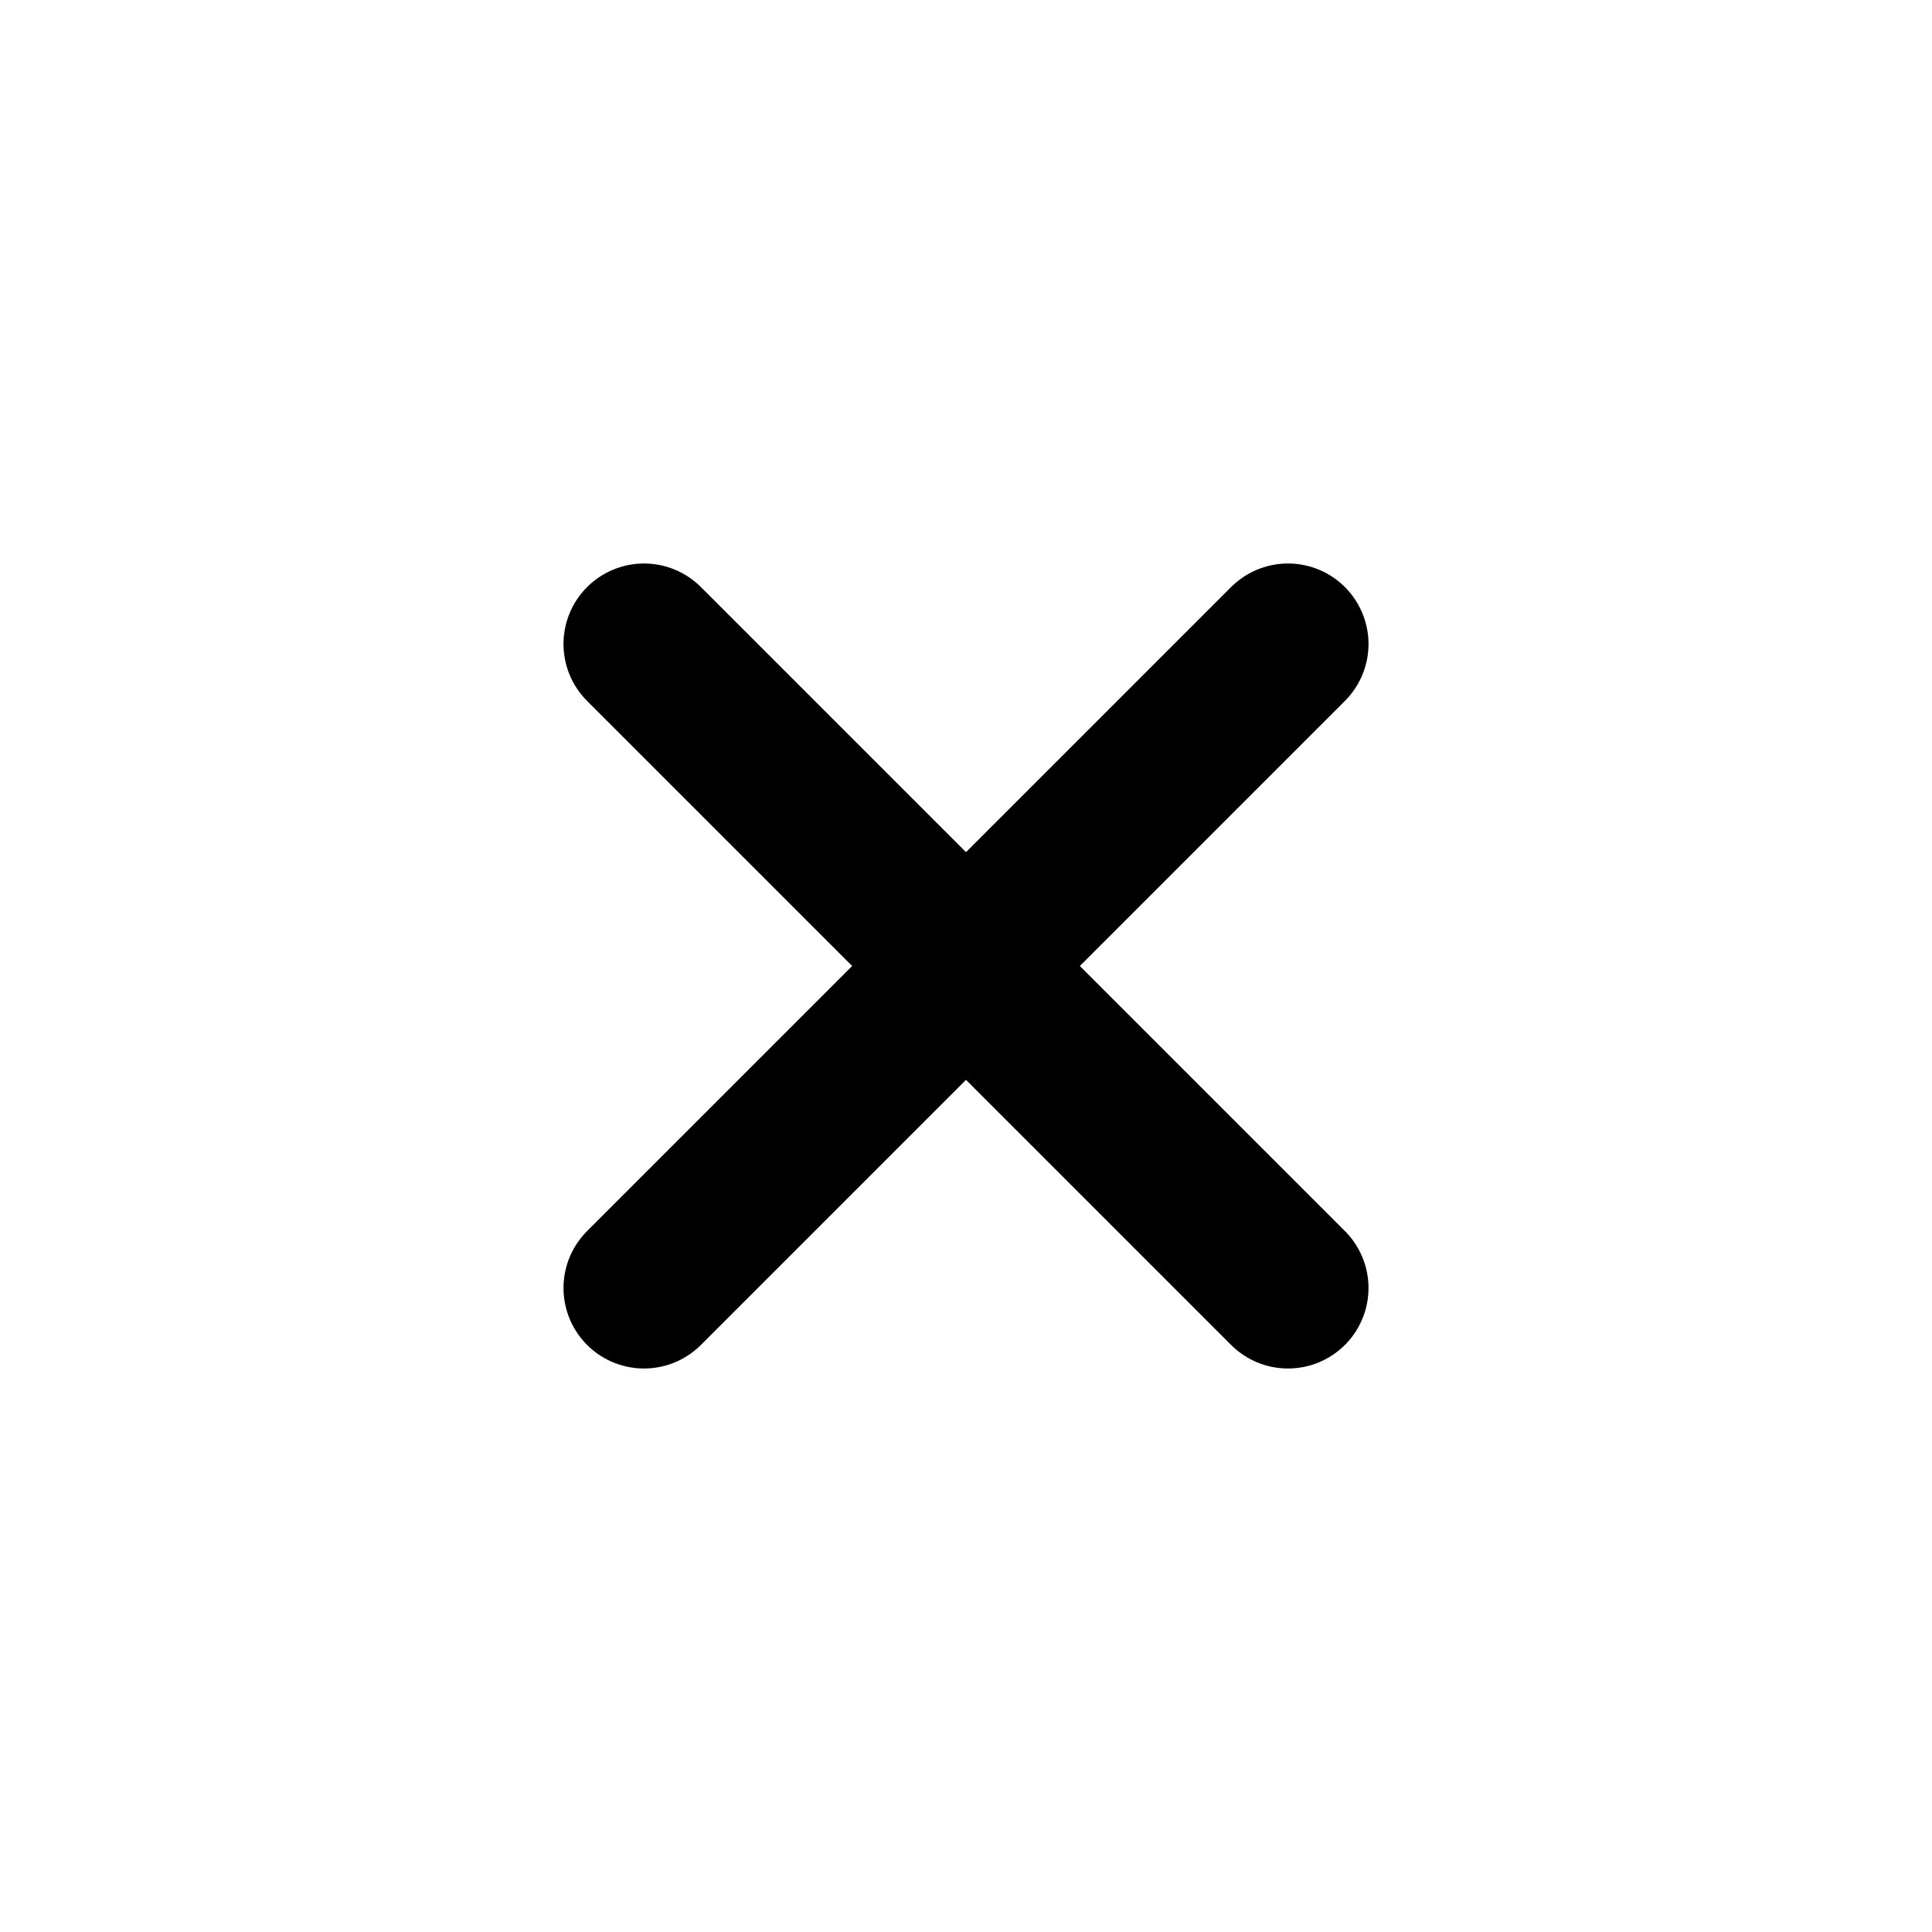
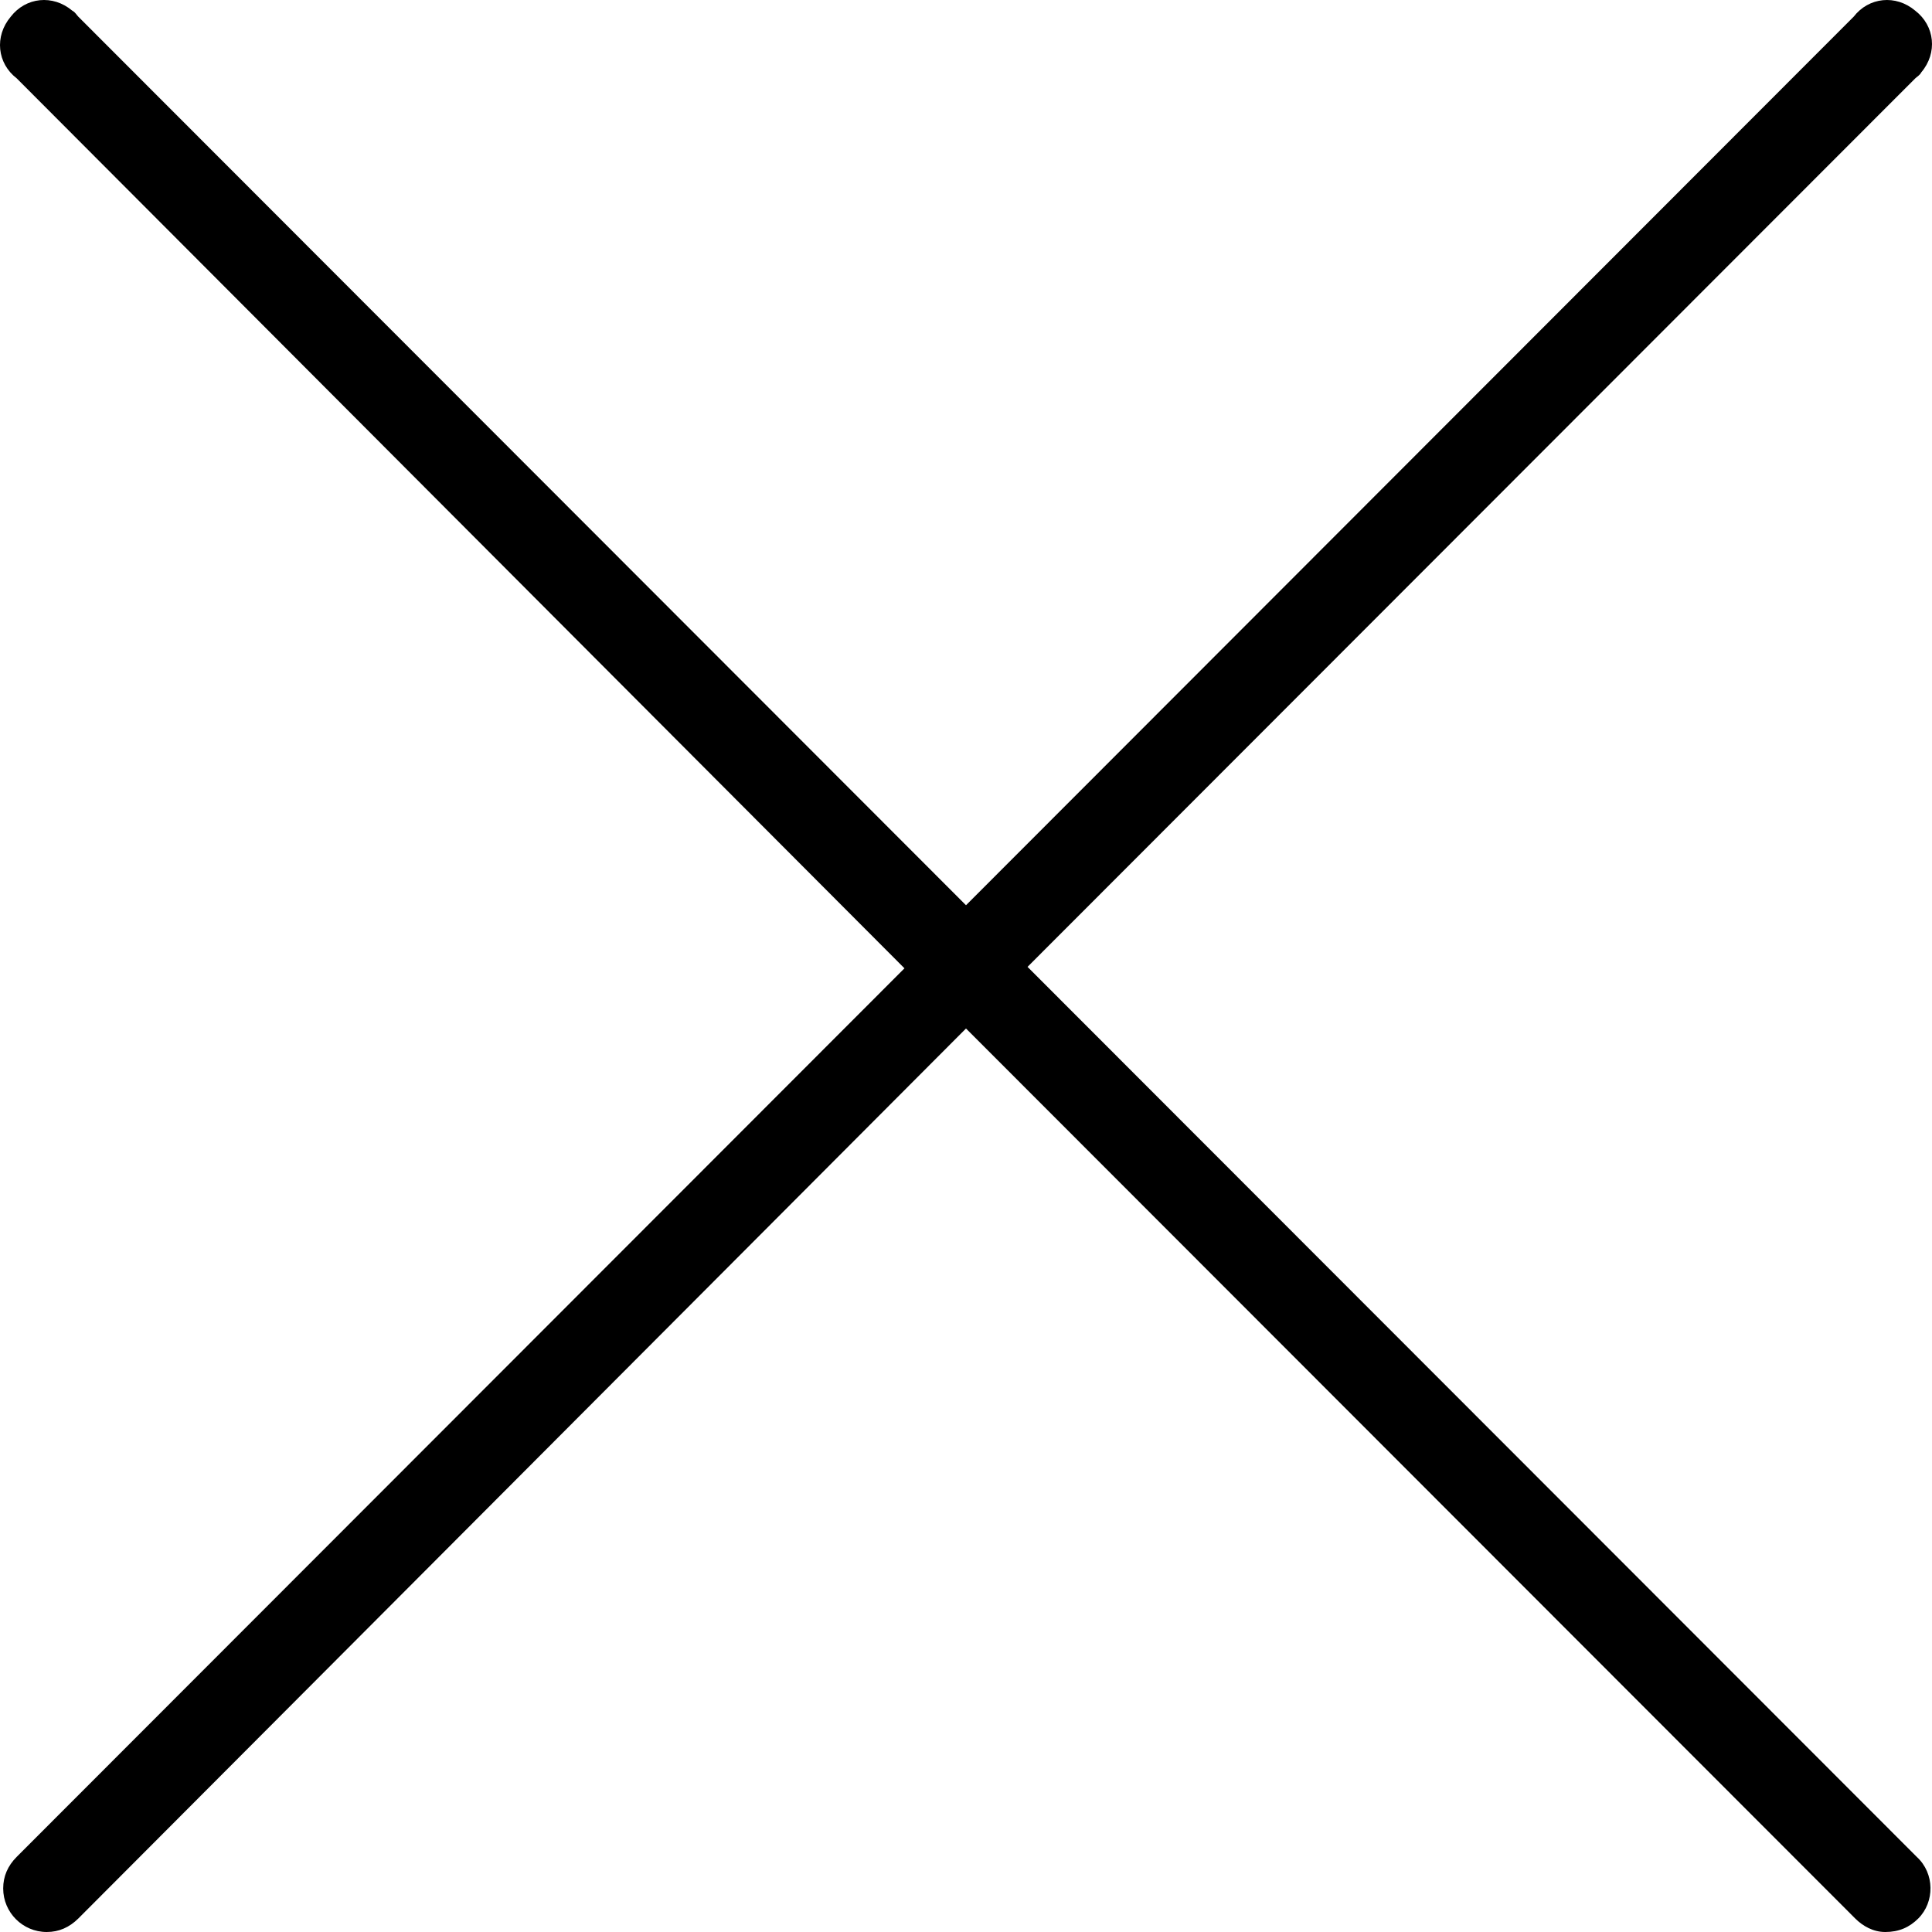
- <svg xmlns="http://www.w3.org/2000/svg" width="24" height="24" viewBox="0 0 24 24" fill="none">
-   <path d="M16 8L8 16" stroke="currentColor" stroke-width="2" stroke-linecap="round" stroke-linejoin="round" />
-   <path d="M8 8L16 16" stroke="currentColor" stroke-width="2" stroke-linecap="round" stroke-linejoin="round" />
+ <svg xmlns="http://www.w3.org/2000/svg" width="20" height="20" viewBox="0 0 20 20" fill="none">
+   <path d="M0.484 20C0.235 20 0.033 19.798 0.033 19.549C0.033 19.424 0.08 19.315 0.173 19.222L9.363 10.024L0.173 0.811C-0.029 0.656 -0.06 0.376 0.111 0.173C0.267 -0.029 0.546 -0.06 0.749 0.111C0.78 0.127 0.795 0.158 0.811 0.173L10 9.371L19.189 0.173C19.345 -0.029 19.625 -0.06 19.827 0.111C20.029 0.267 20.06 0.547 19.889 0.749C19.873 0.78 19.842 0.796 19.827 0.811L10.637 10.009L19.842 19.222C20.029 19.393 20.029 19.689 19.858 19.86C19.765 19.953 19.656 20 19.516 20C19.391 20 19.283 19.938 19.205 19.86L10 10.647L0.811 19.86C0.717 19.953 0.609 20 0.484 20Z" fill="currentColor" />
</svg>
